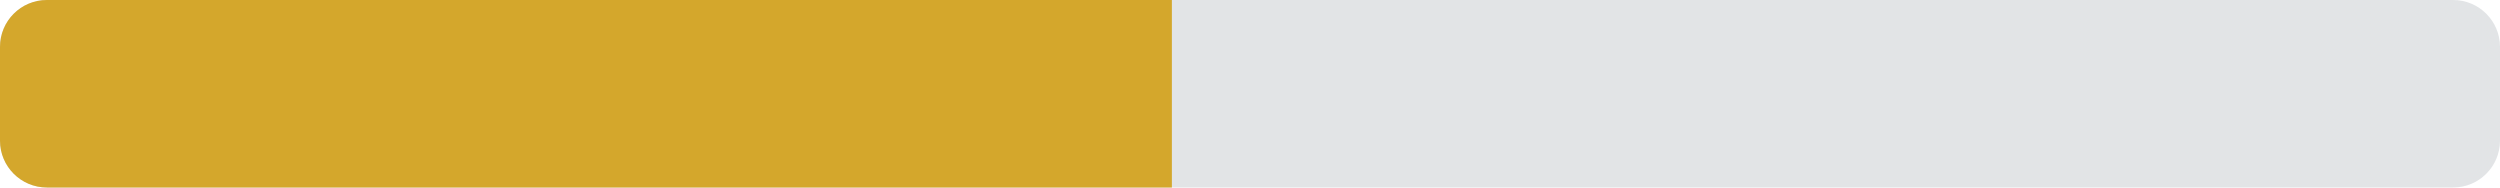
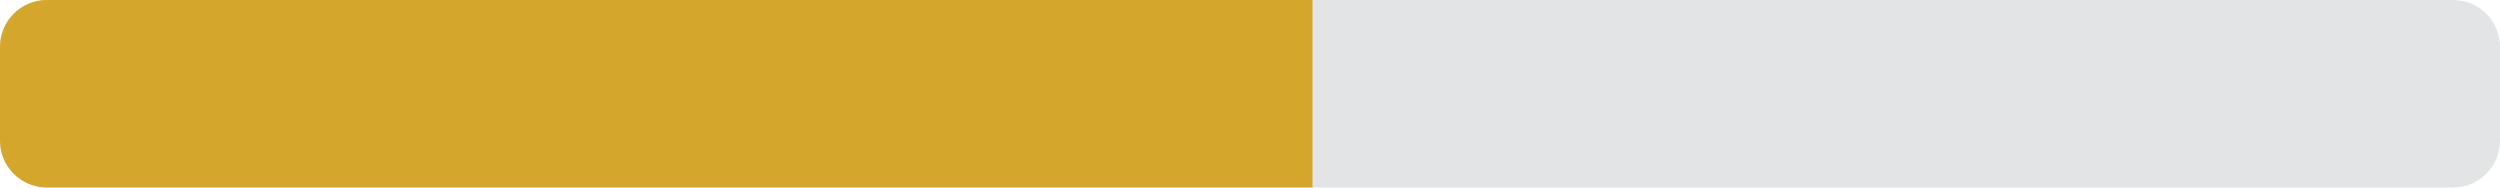
- <svg xmlns="http://www.w3.org/2000/svg" width="160" height="12" viewBox="0 0 160 12" role="img" aria-label="aws vpc: 111 of 236 variables covered (partial)">
+ <svg xmlns="http://www.w3.org/2000/svg" width="160" height="12" viewBox="0 0 160 12" role="img" aria-label="aws vpc: 124 of 236 variables covered (partial)">
  <clipPath id="r">
    <rect width="160" height="12" rx="3" />
  </clipPath>
  <g clip-path="url(#r)">
    <rect width="160" height="12" fill="#8c959f" fill-opacity="0.25" />
-     <rect width="75" height="12" fill="#d4a72c" />
+     <rect width="84" height="12" fill="#d4a72c" />
  </g>
</svg>
